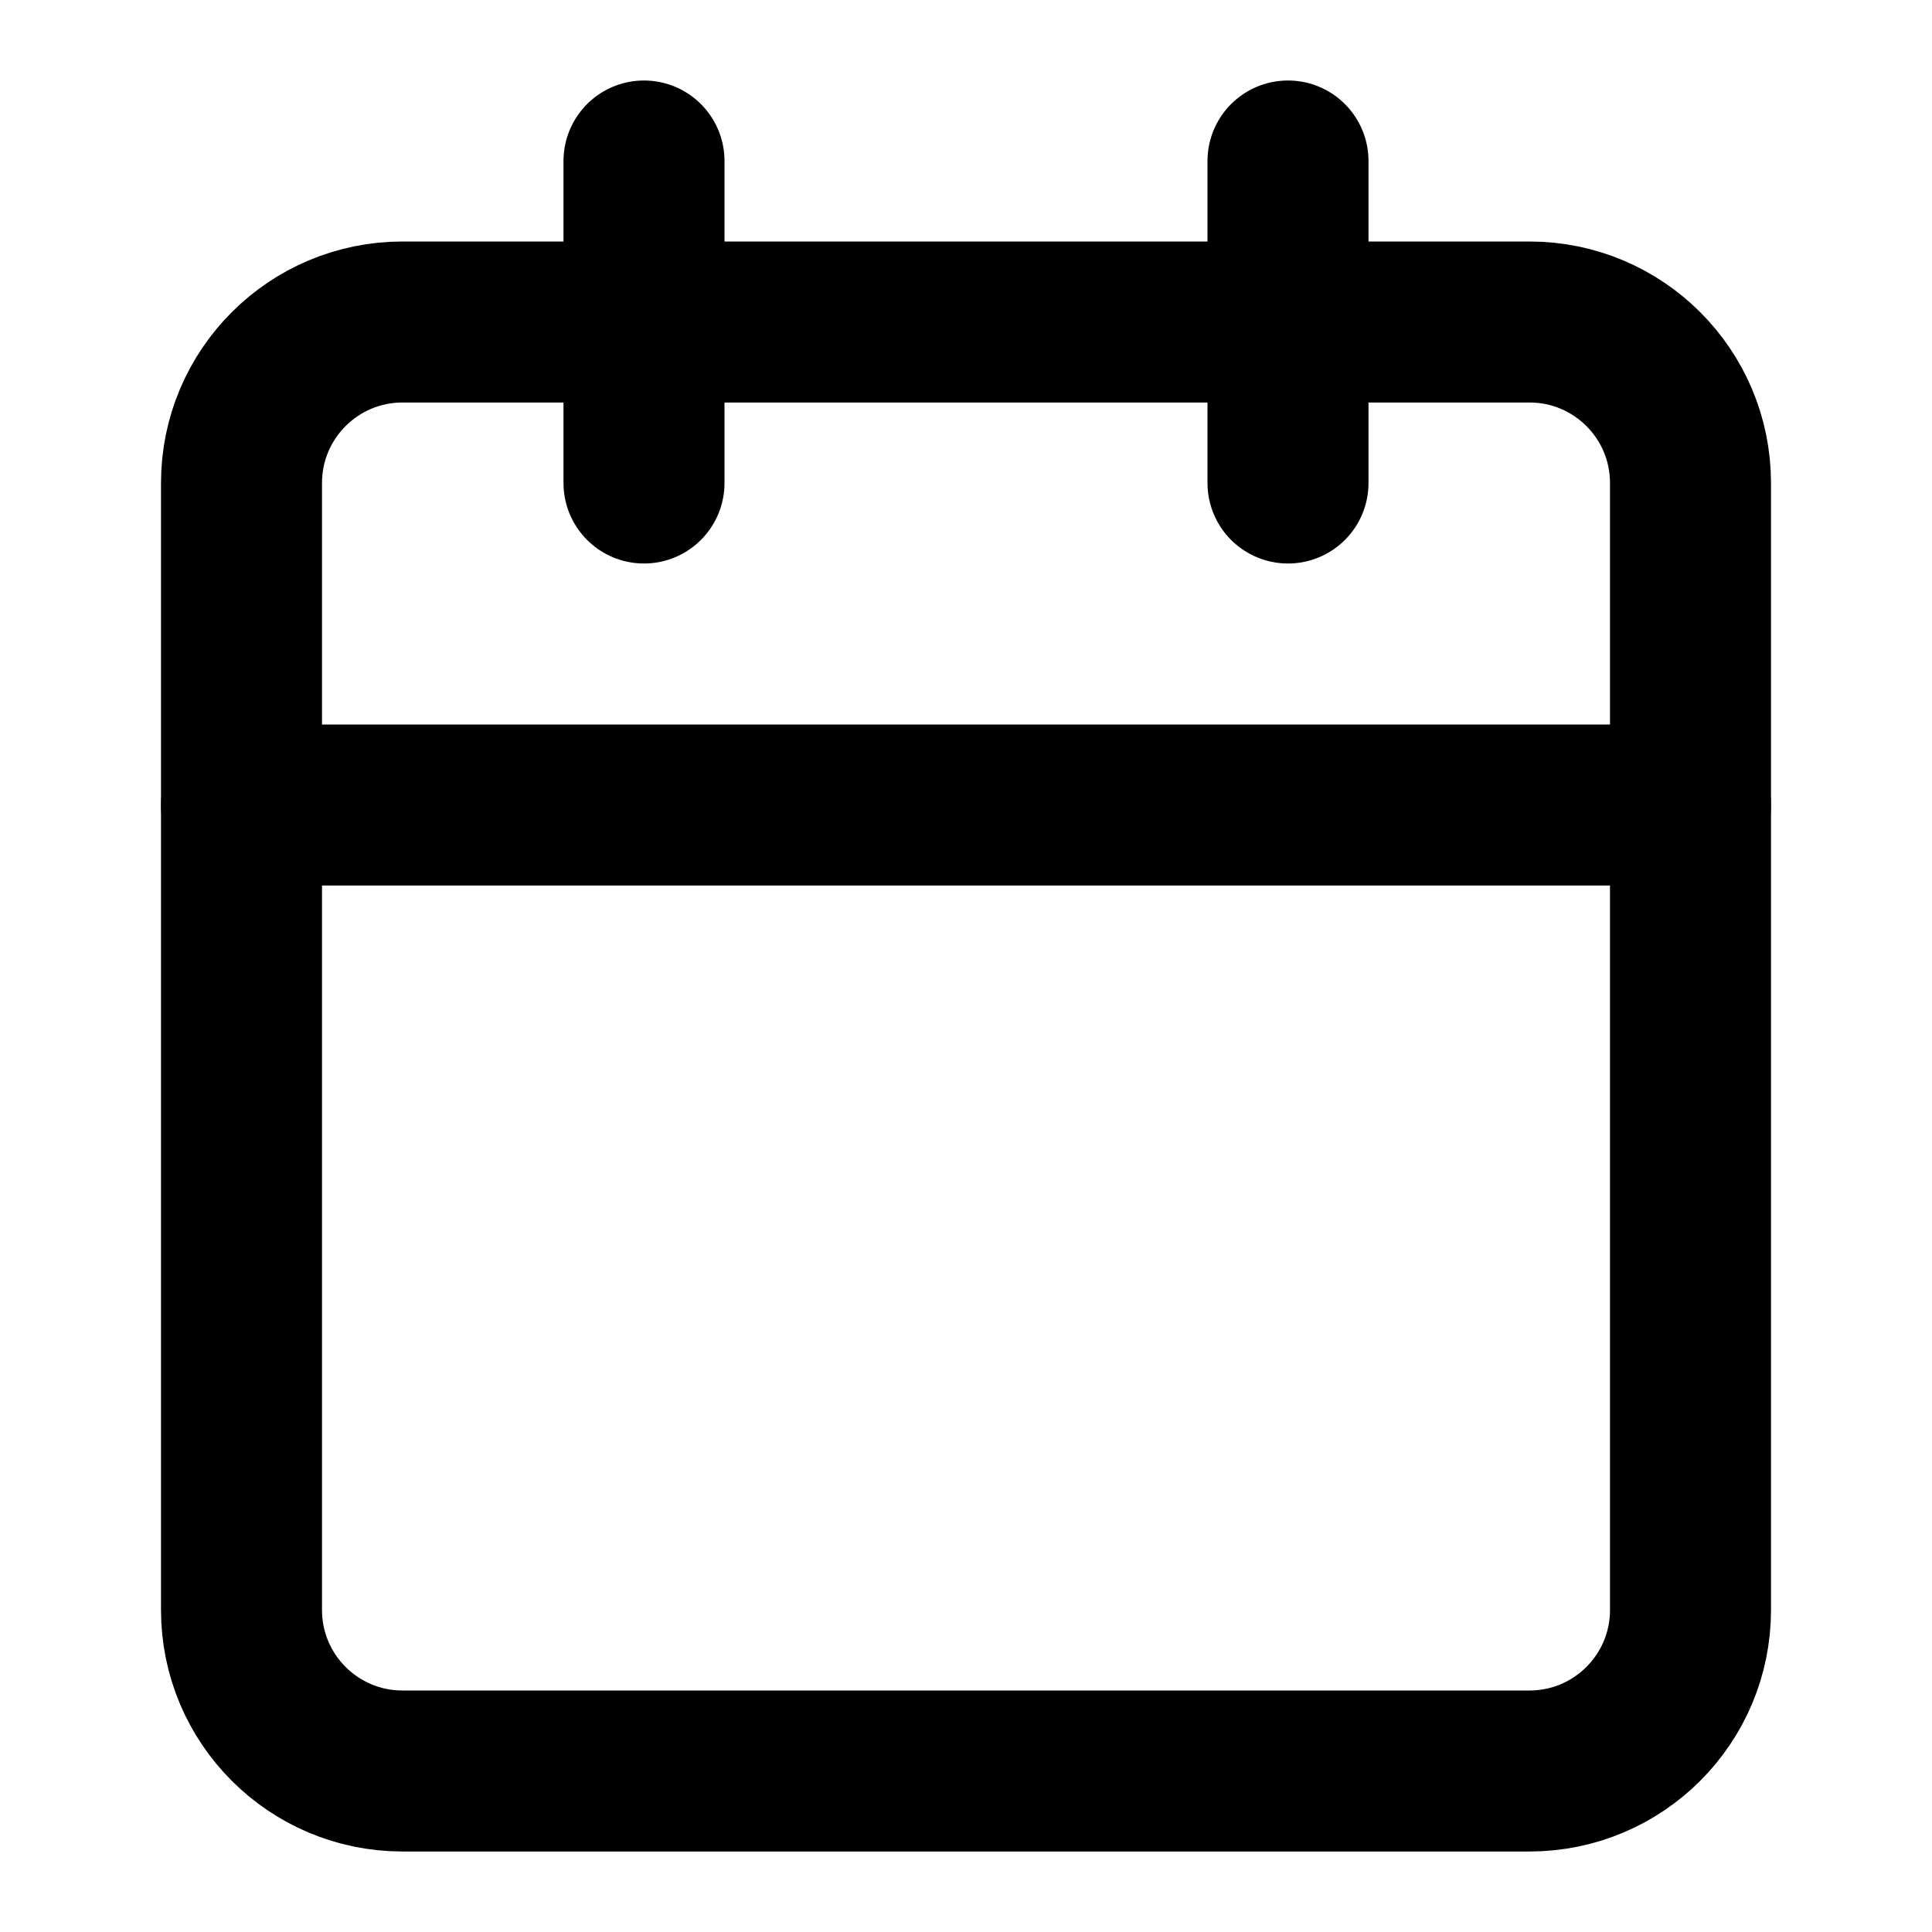
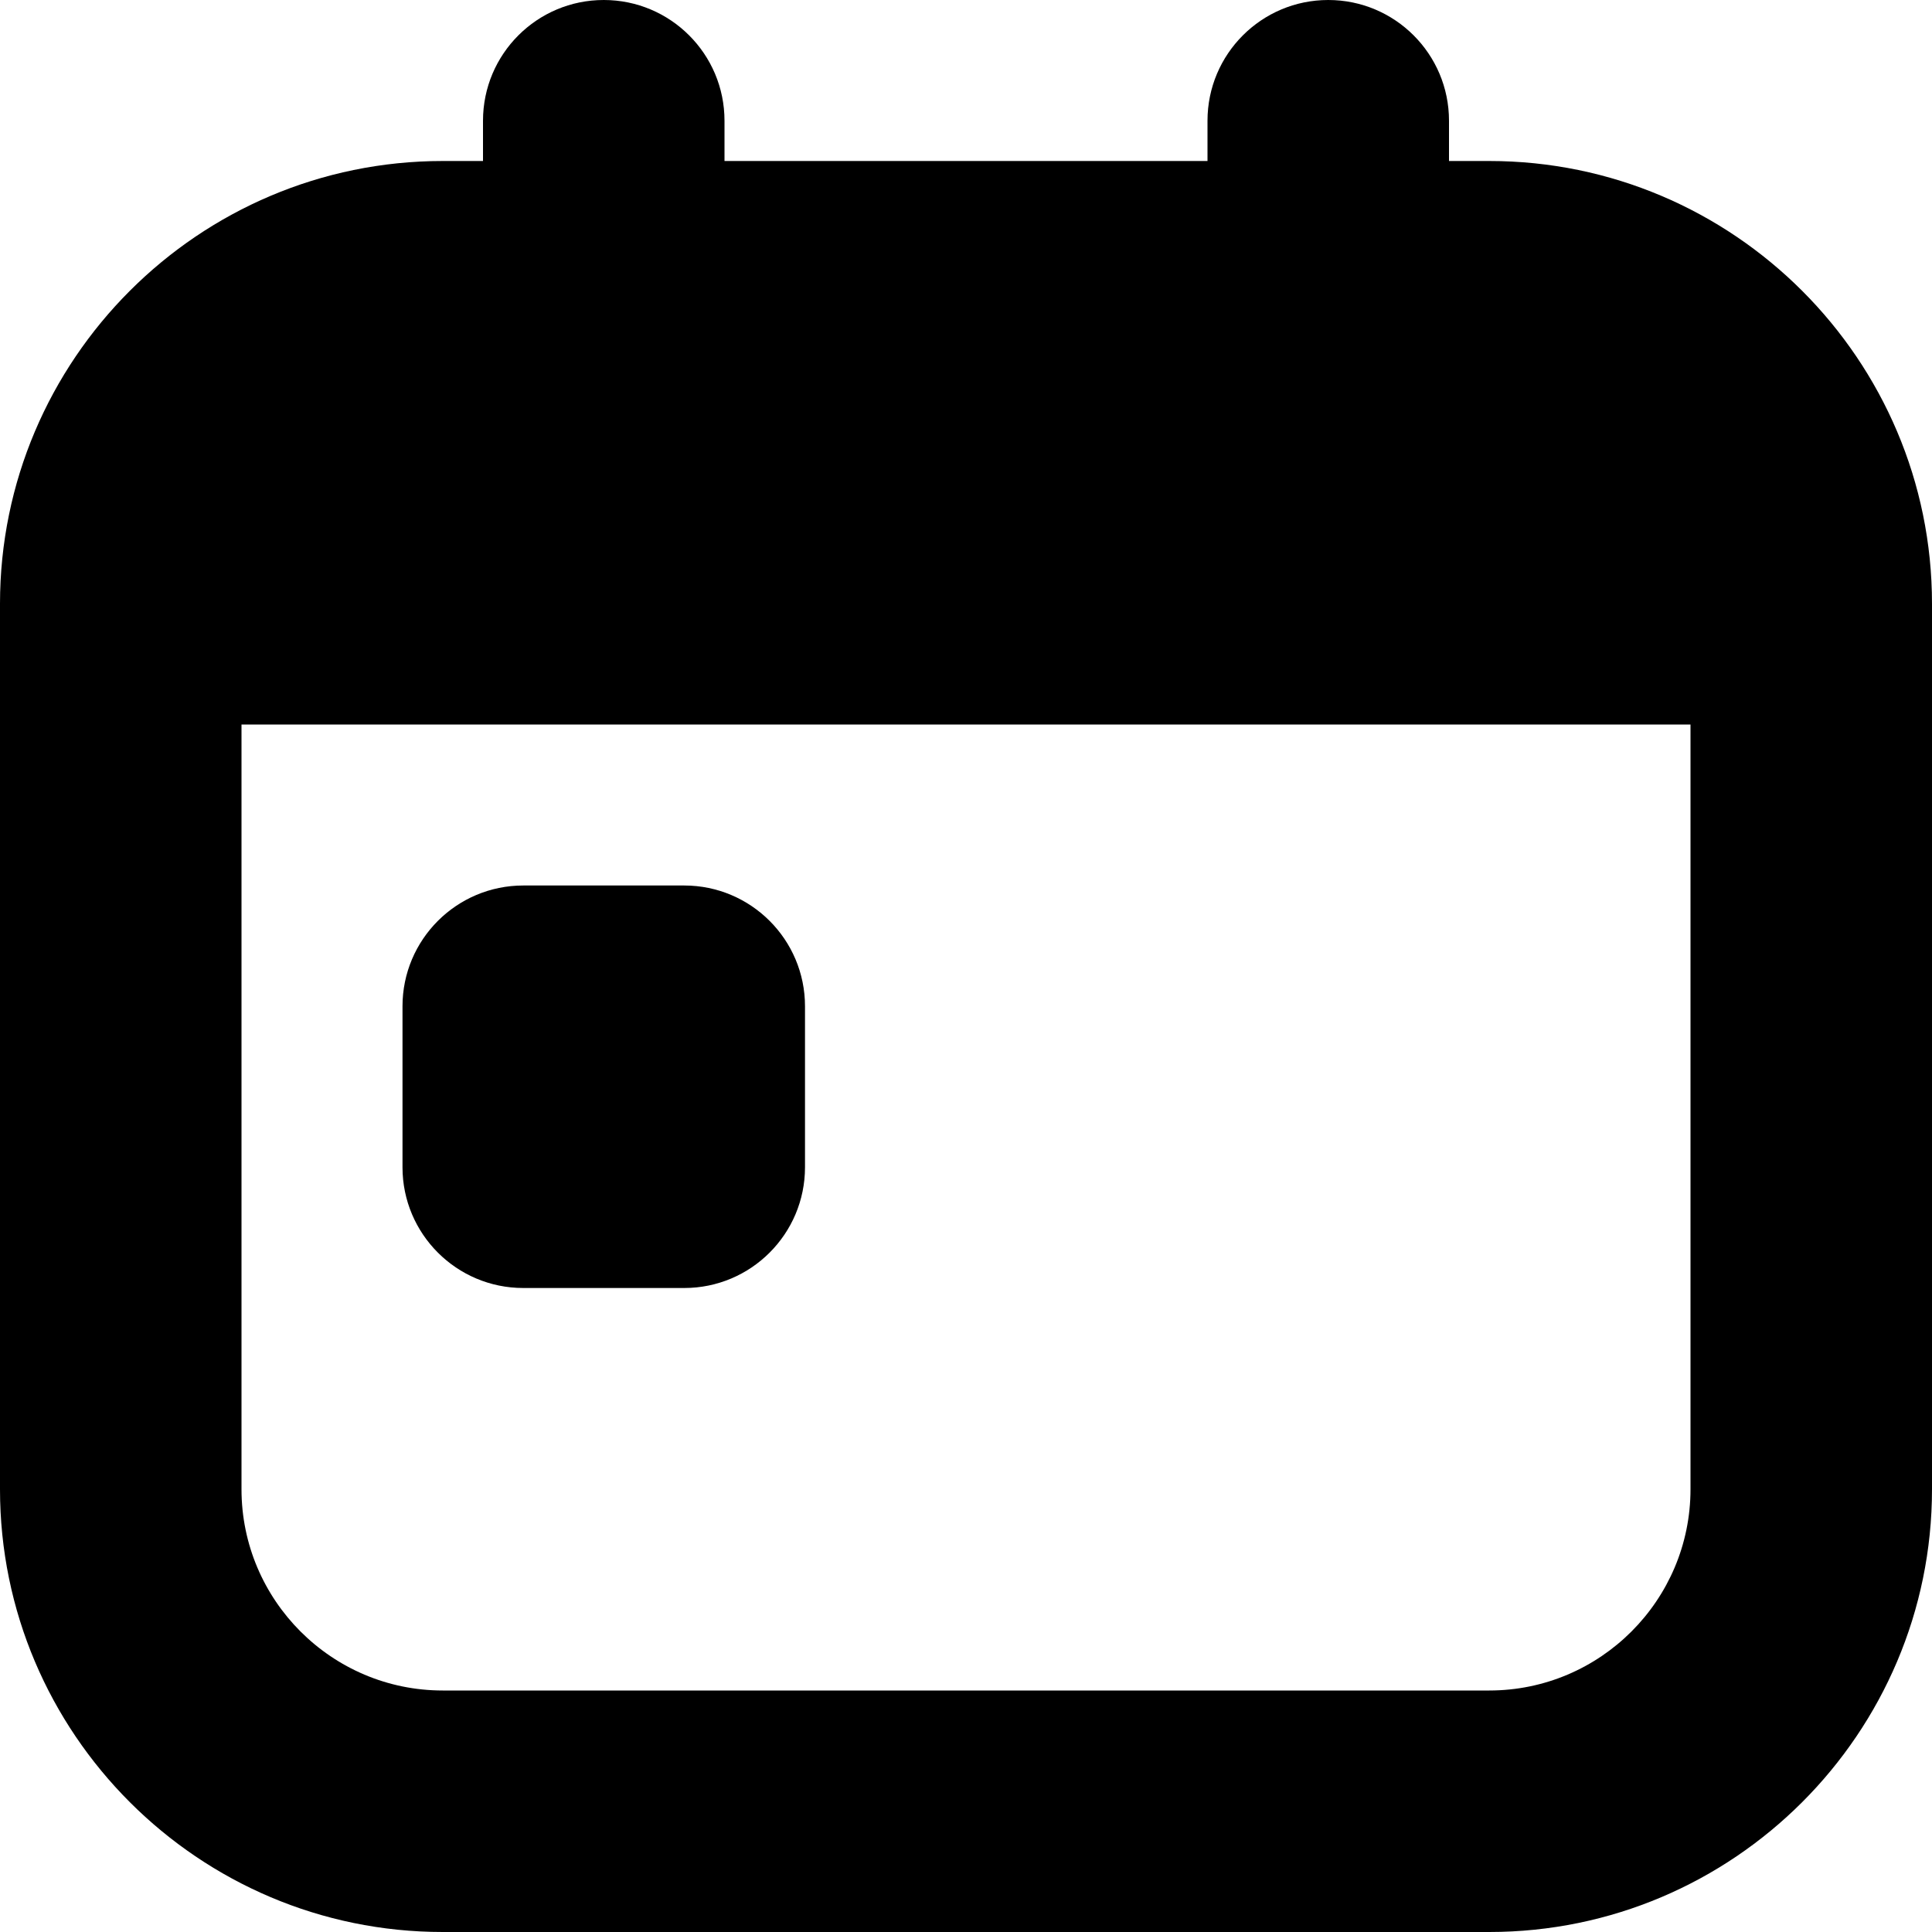
- <svg xmlns="http://www.w3.org/2000/svg" viewBox="0 0 24 24" fill="none" stroke="currentColor" stroke-width="2" stroke-linecap="round" stroke-linejoin="round">
-   <rect x="3" y="4" width="18" height="18" rx="2" ry="2" />
-   <line x1="16" y1="2" x2="16" y2="6" />
-   <line x1="8" y1="2" x2="8" y2="6" />
-   <line x1="3" y1="10" x2="21" y2="10" />
+ <svg xmlns="http://www.w3.org/2000/svg" id="Layer_1" data-name="Layer 1" viewBox="0 0 24 24" width="512" height="512">
+   <path d="m18.5,2h-.5v-.5c0-.829-.672-1.5-1.5-1.5s-1.5.671-1.5,1.5v.5h-6v-.5c0-.829-.672-1.5-1.5-1.5s-1.5.671-1.5,1.5v.5h-.5C2.468,2,0,4.467,0,7.5v11c0,3.033,2.468,5.5,5.5,5.5h13c3.032,0,5.5-2.467,5.5-5.5V7.5c0-3.033-2.468-5.5-5.5-5.5Zm0,19H5.5c-1.379,0-2.5-1.122-2.5-2.5v-9.5h18v9.5c0,1.378-1.121,2.5-2.5,2.5Zm-8.5-8.5v2c0,.828-.672,1.5-1.5,1.5h-2c-.828,0-1.5-.672-1.5-1.5v-2c0-.828.672-1.5,1.5-1.5h2c.828,0,1.5.672,1.5,1.5Z" />
</svg>
